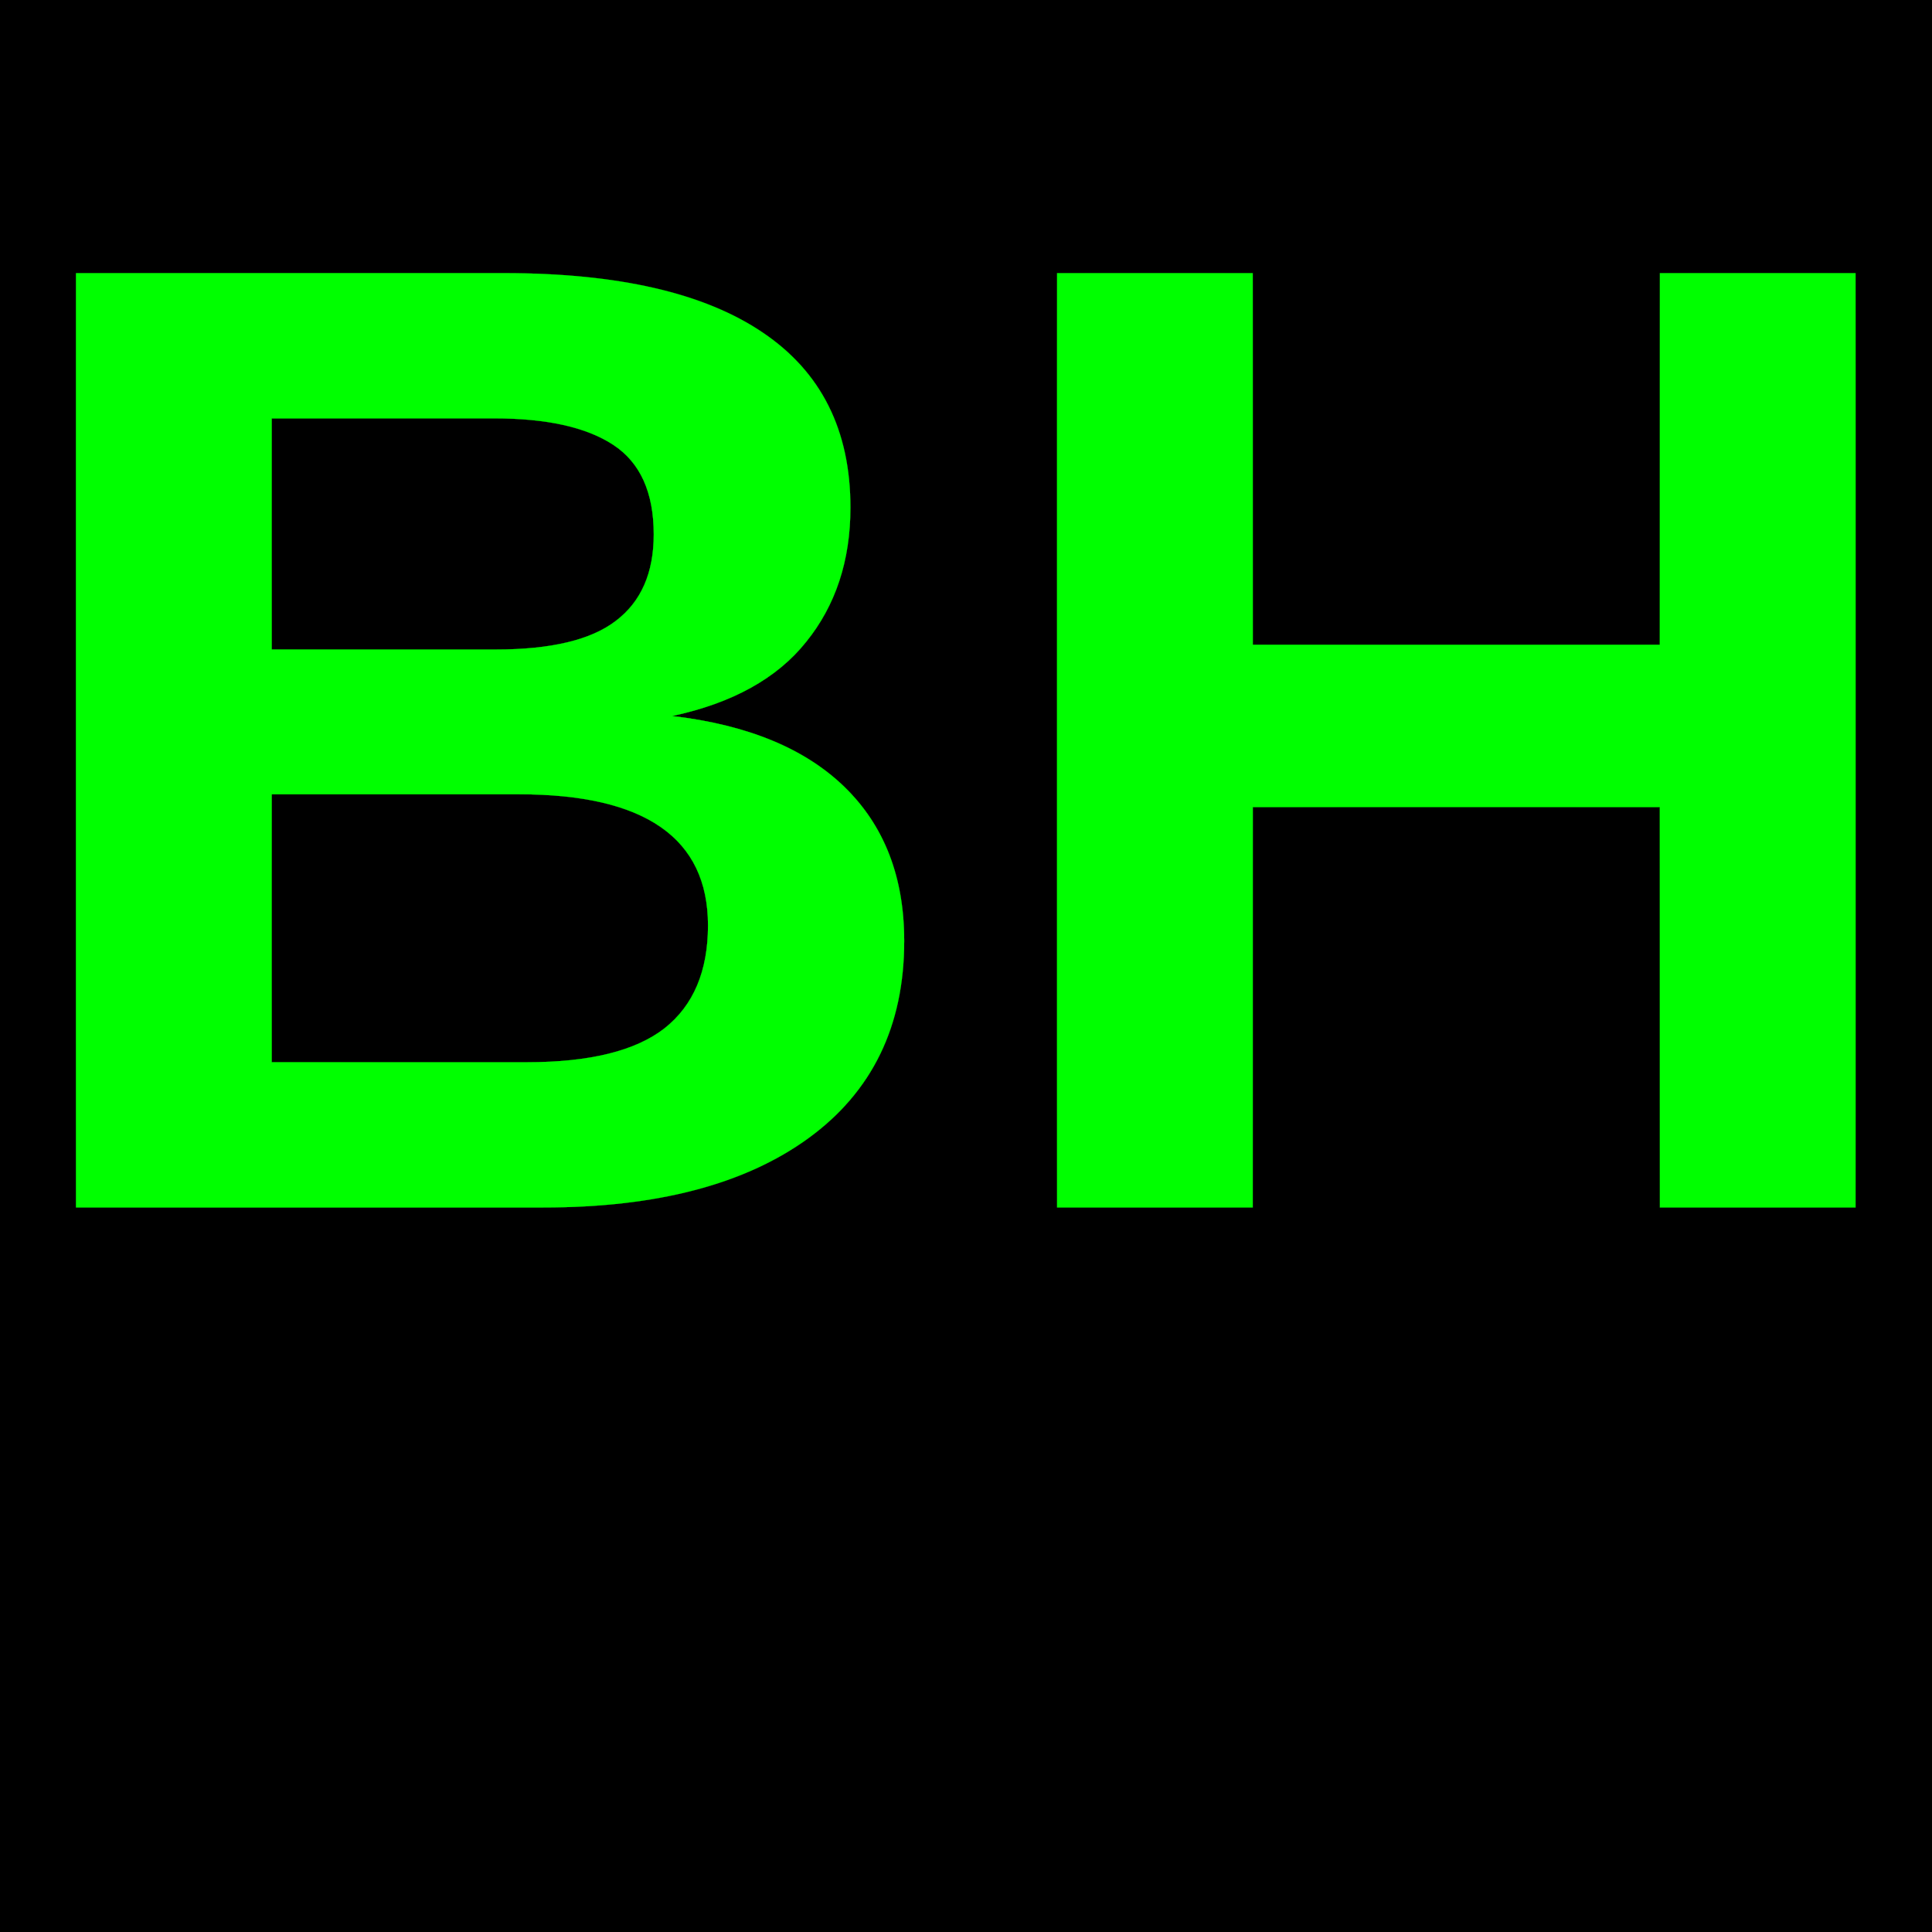
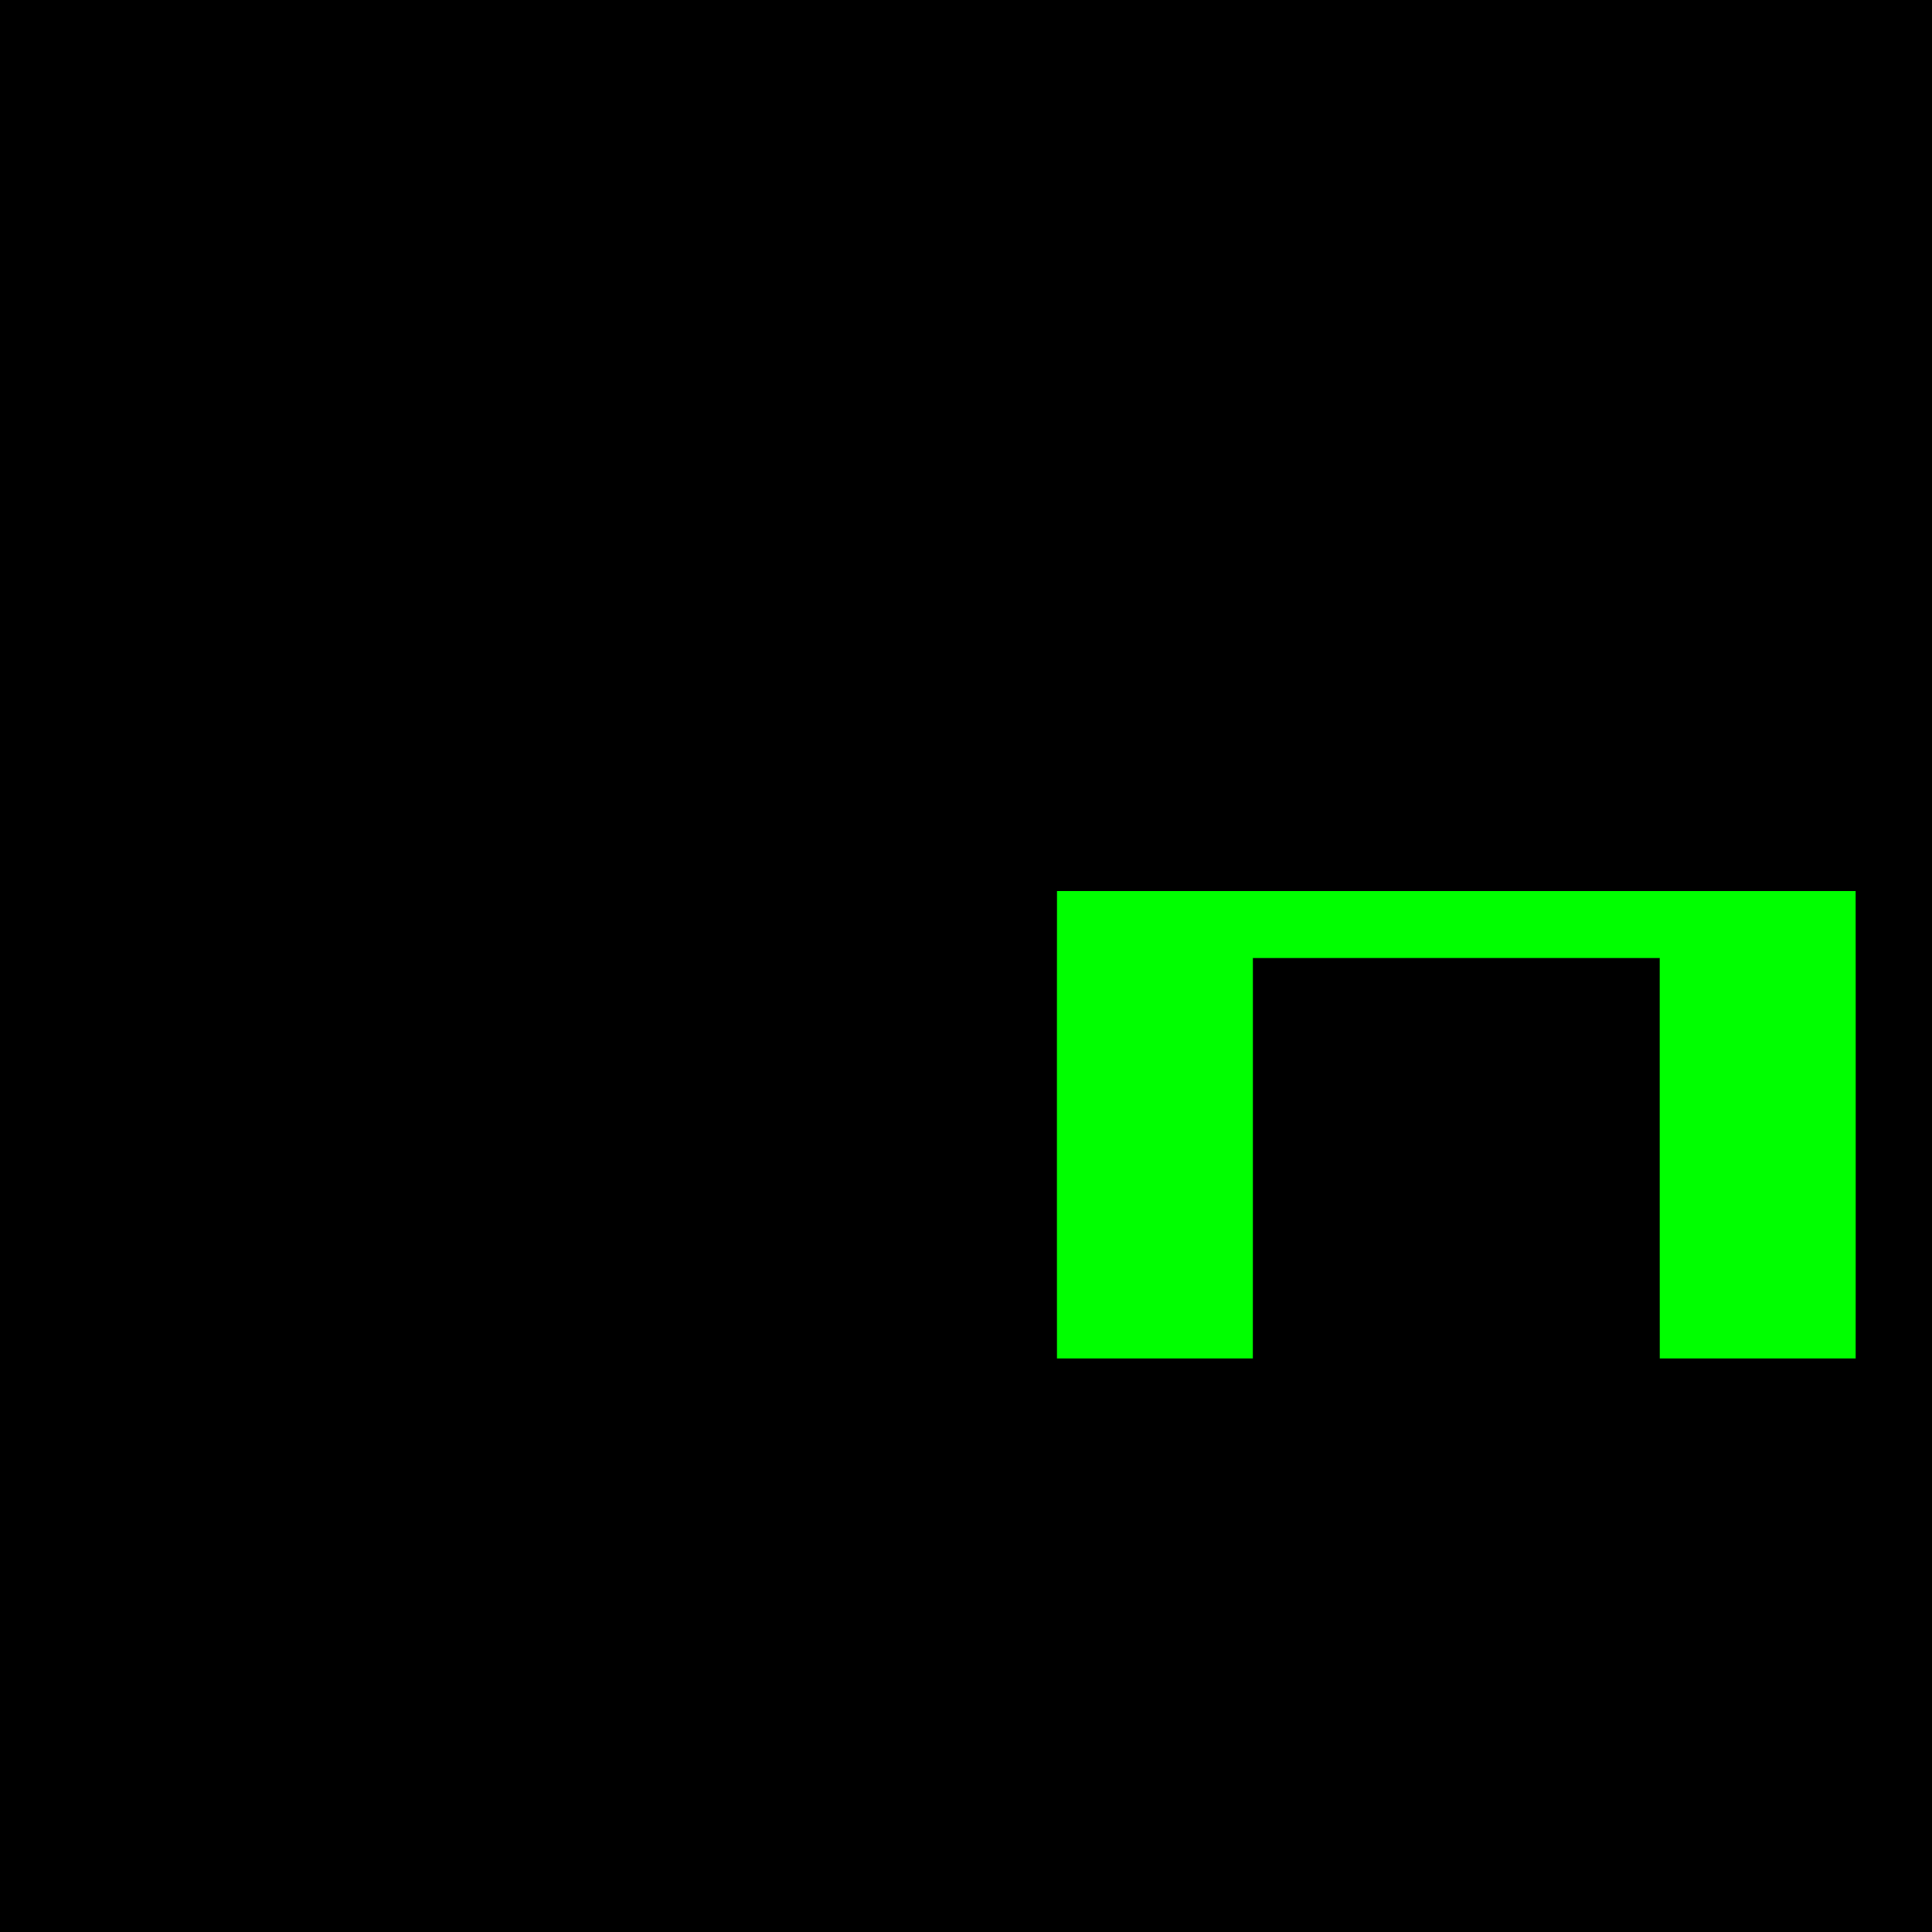
<svg xmlns="http://www.w3.org/2000/svg" width="64" height="64" viewBox="0 0 64 64">
  <rect width="64" height="64" fill="#000" />
-   <text x="32" y="40" fill="#00FF00" font-size="45" font-family="Arial, sans-serif" font-weight="bold" text-anchor="middle" filter="url(#glow)">BH</text>
+   <text x="32" y="45" fill="#00FF00" font-size="45" font-family="Arial, sans-serif" font-weight="bold" text-anchor="middle" filter="url(#glow)">BH</text>
  <defs>
-     <filter id="glow" x="-50%" y="-50%" width="200%" height="200%">
+     <filter id="glow" x="50%" y="50%" width="200%" height="200%">
      <feGaussianBlur in="SourceAlpha" stdDeviation="3" />
      <feMerge>
        <feMergeNode />
        <feMergeNode in="SourceGraphic" />
      </feMerge>
    </filter>
  </defs>
</svg>
